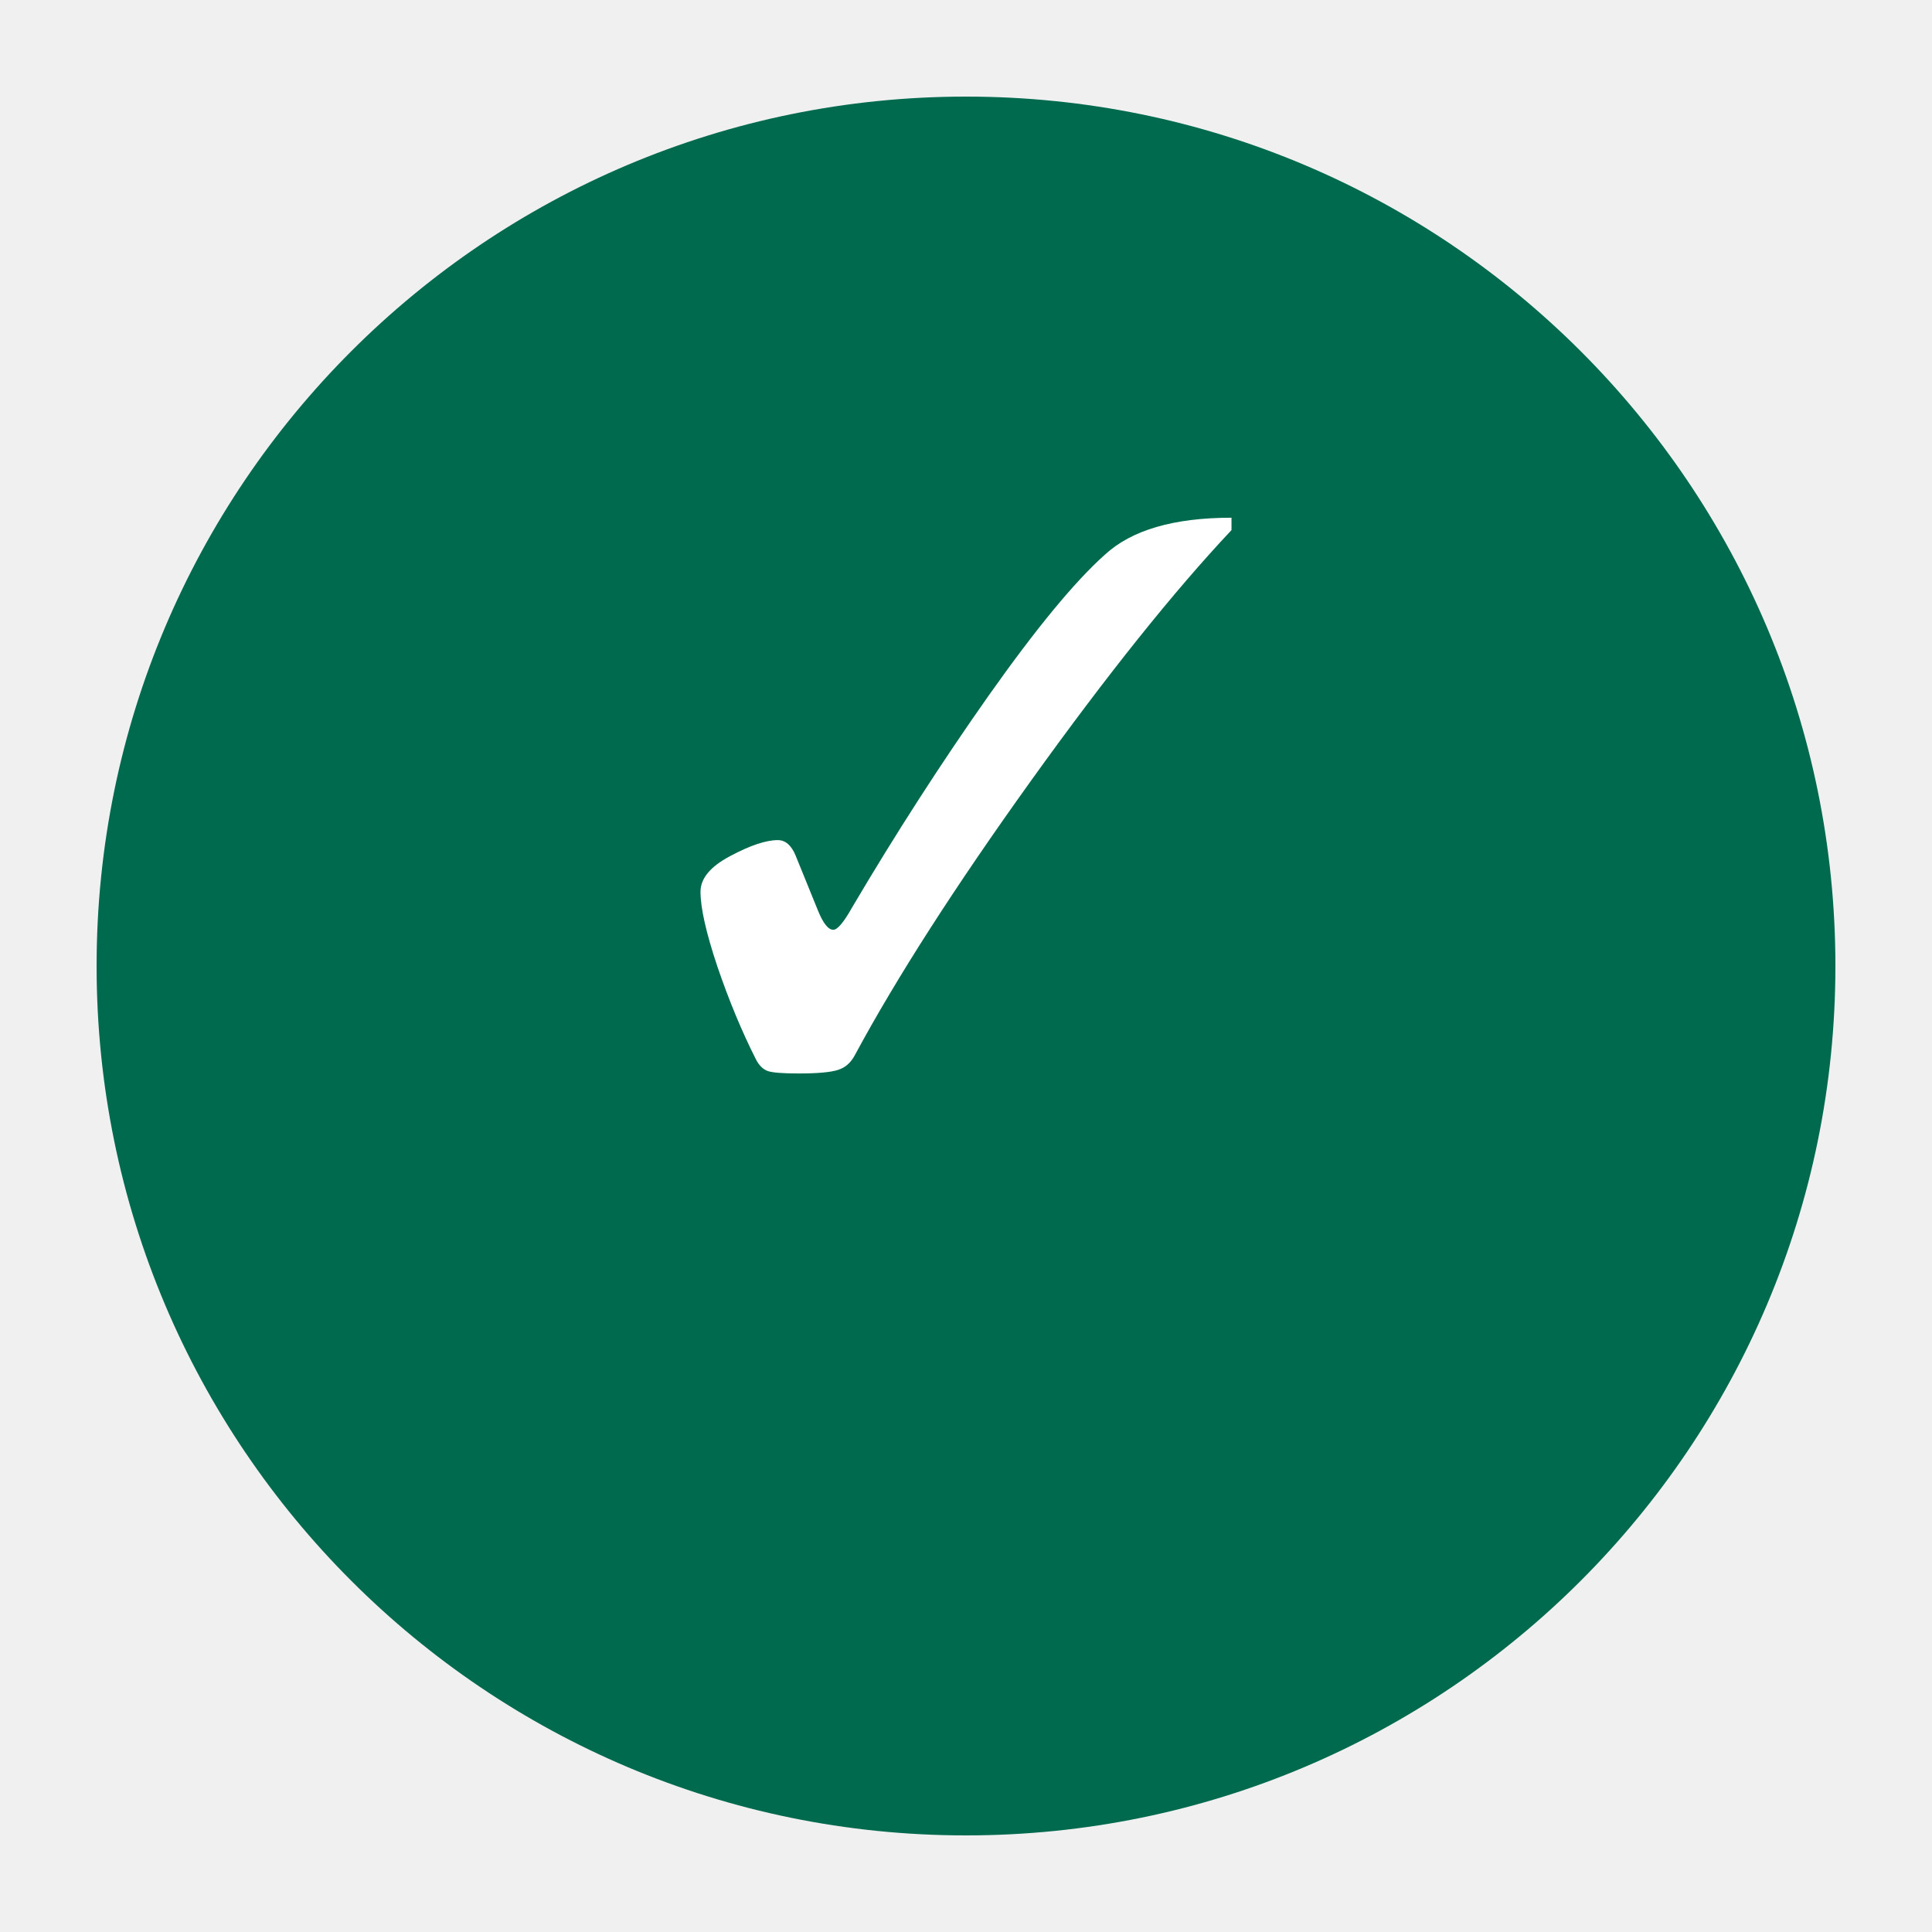
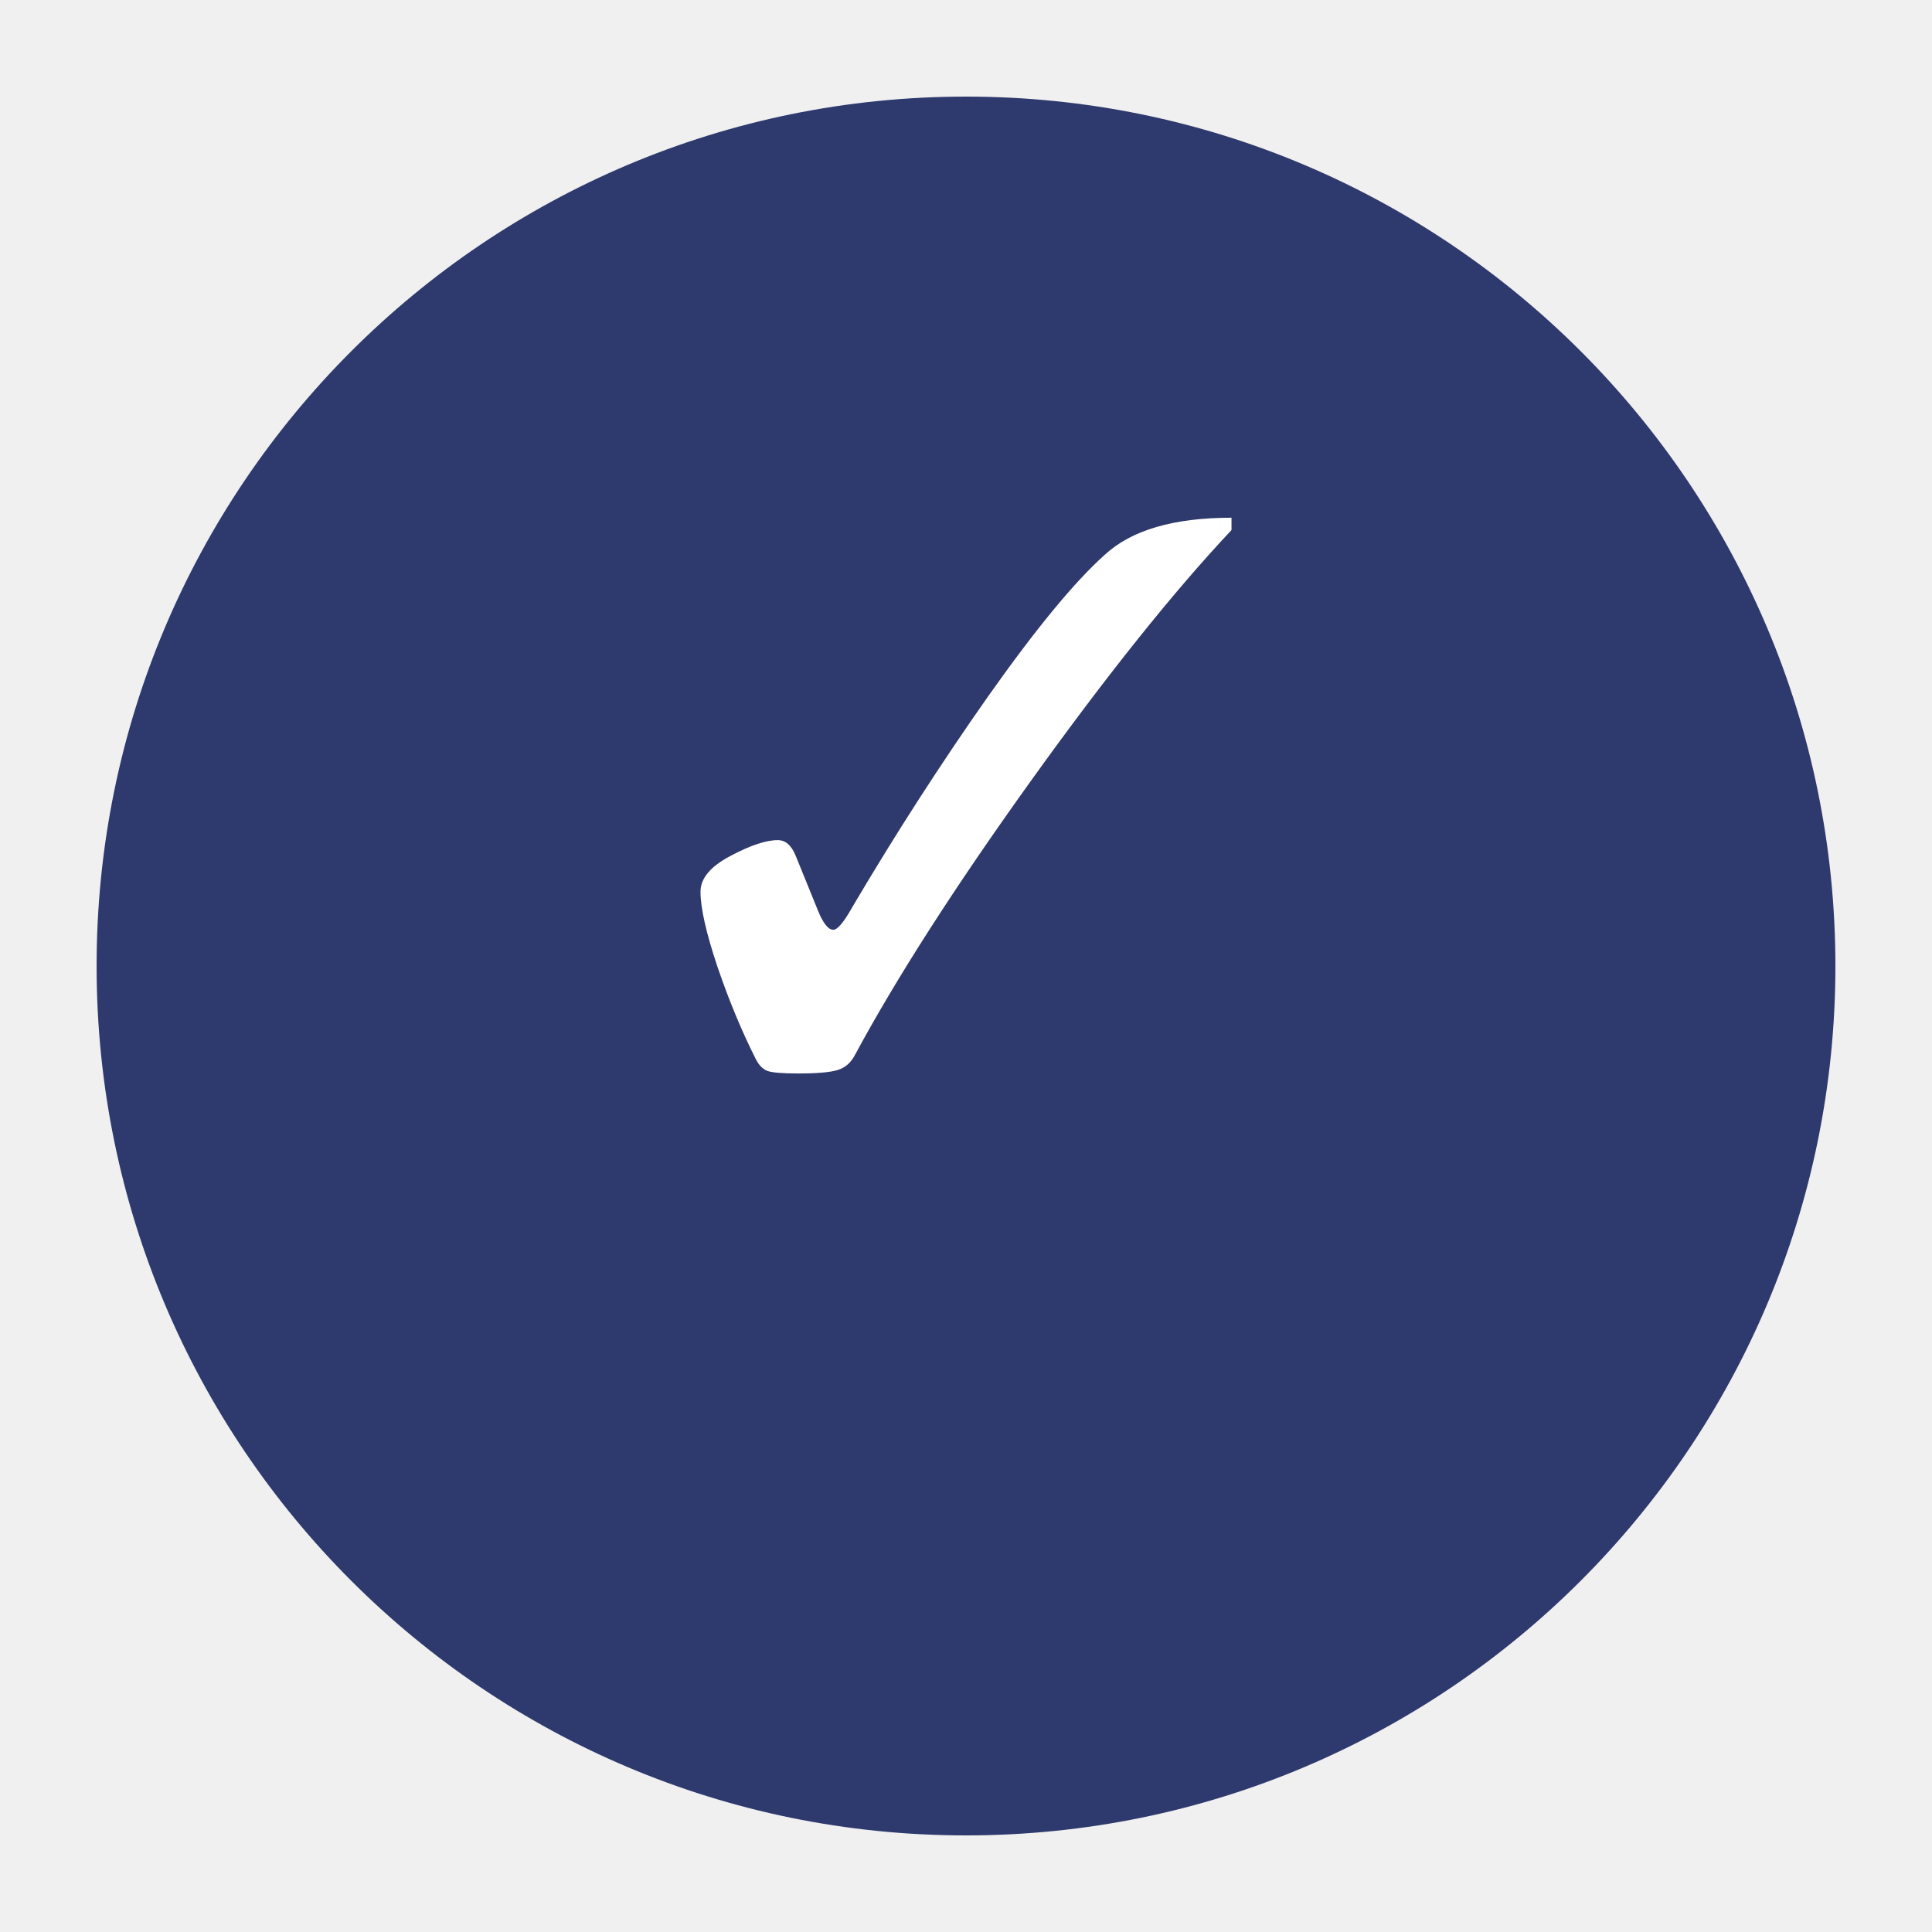
<svg xmlns="http://www.w3.org/2000/svg" viewBox="0 0 100 100">
-   <circle cx="50" cy="50" r="45" fill="#006A4E" />
+   <circle cx="50" cy="50" r="45" fill="#2e396d" />
  <text x="50" y="55" font-size="40" text-anchor="middle" fill="white">✓</text>
</svg>
